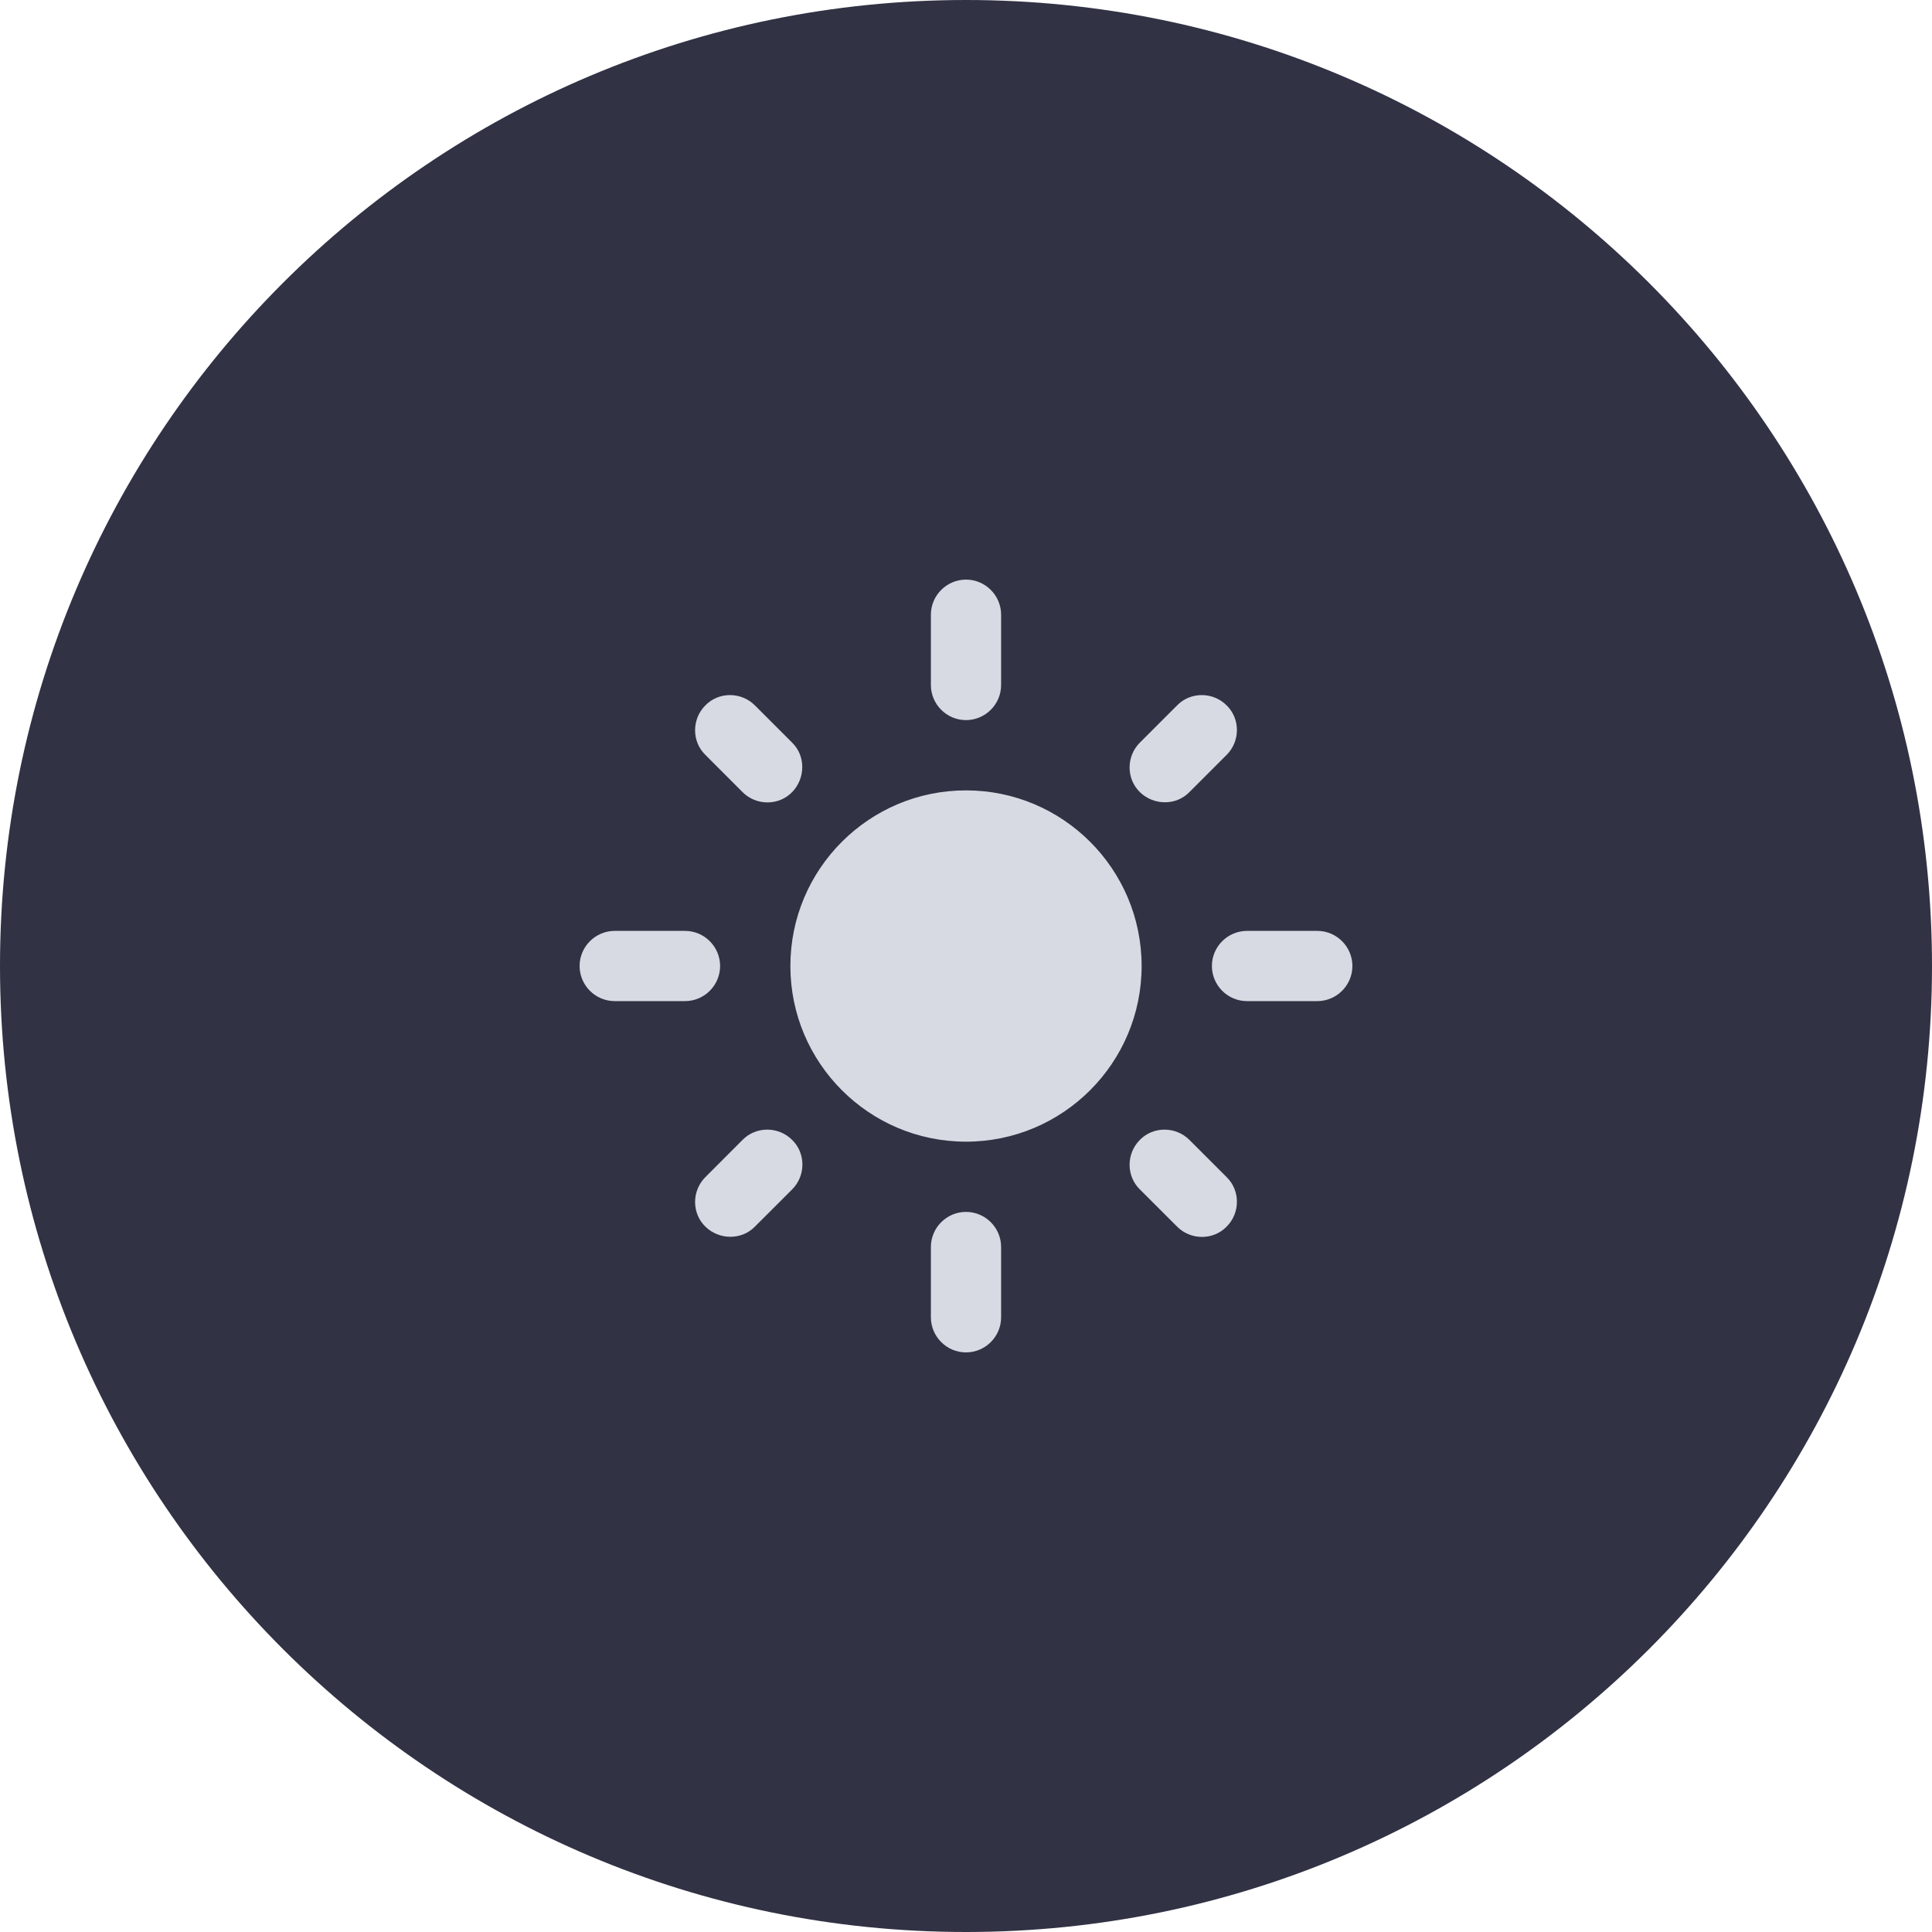
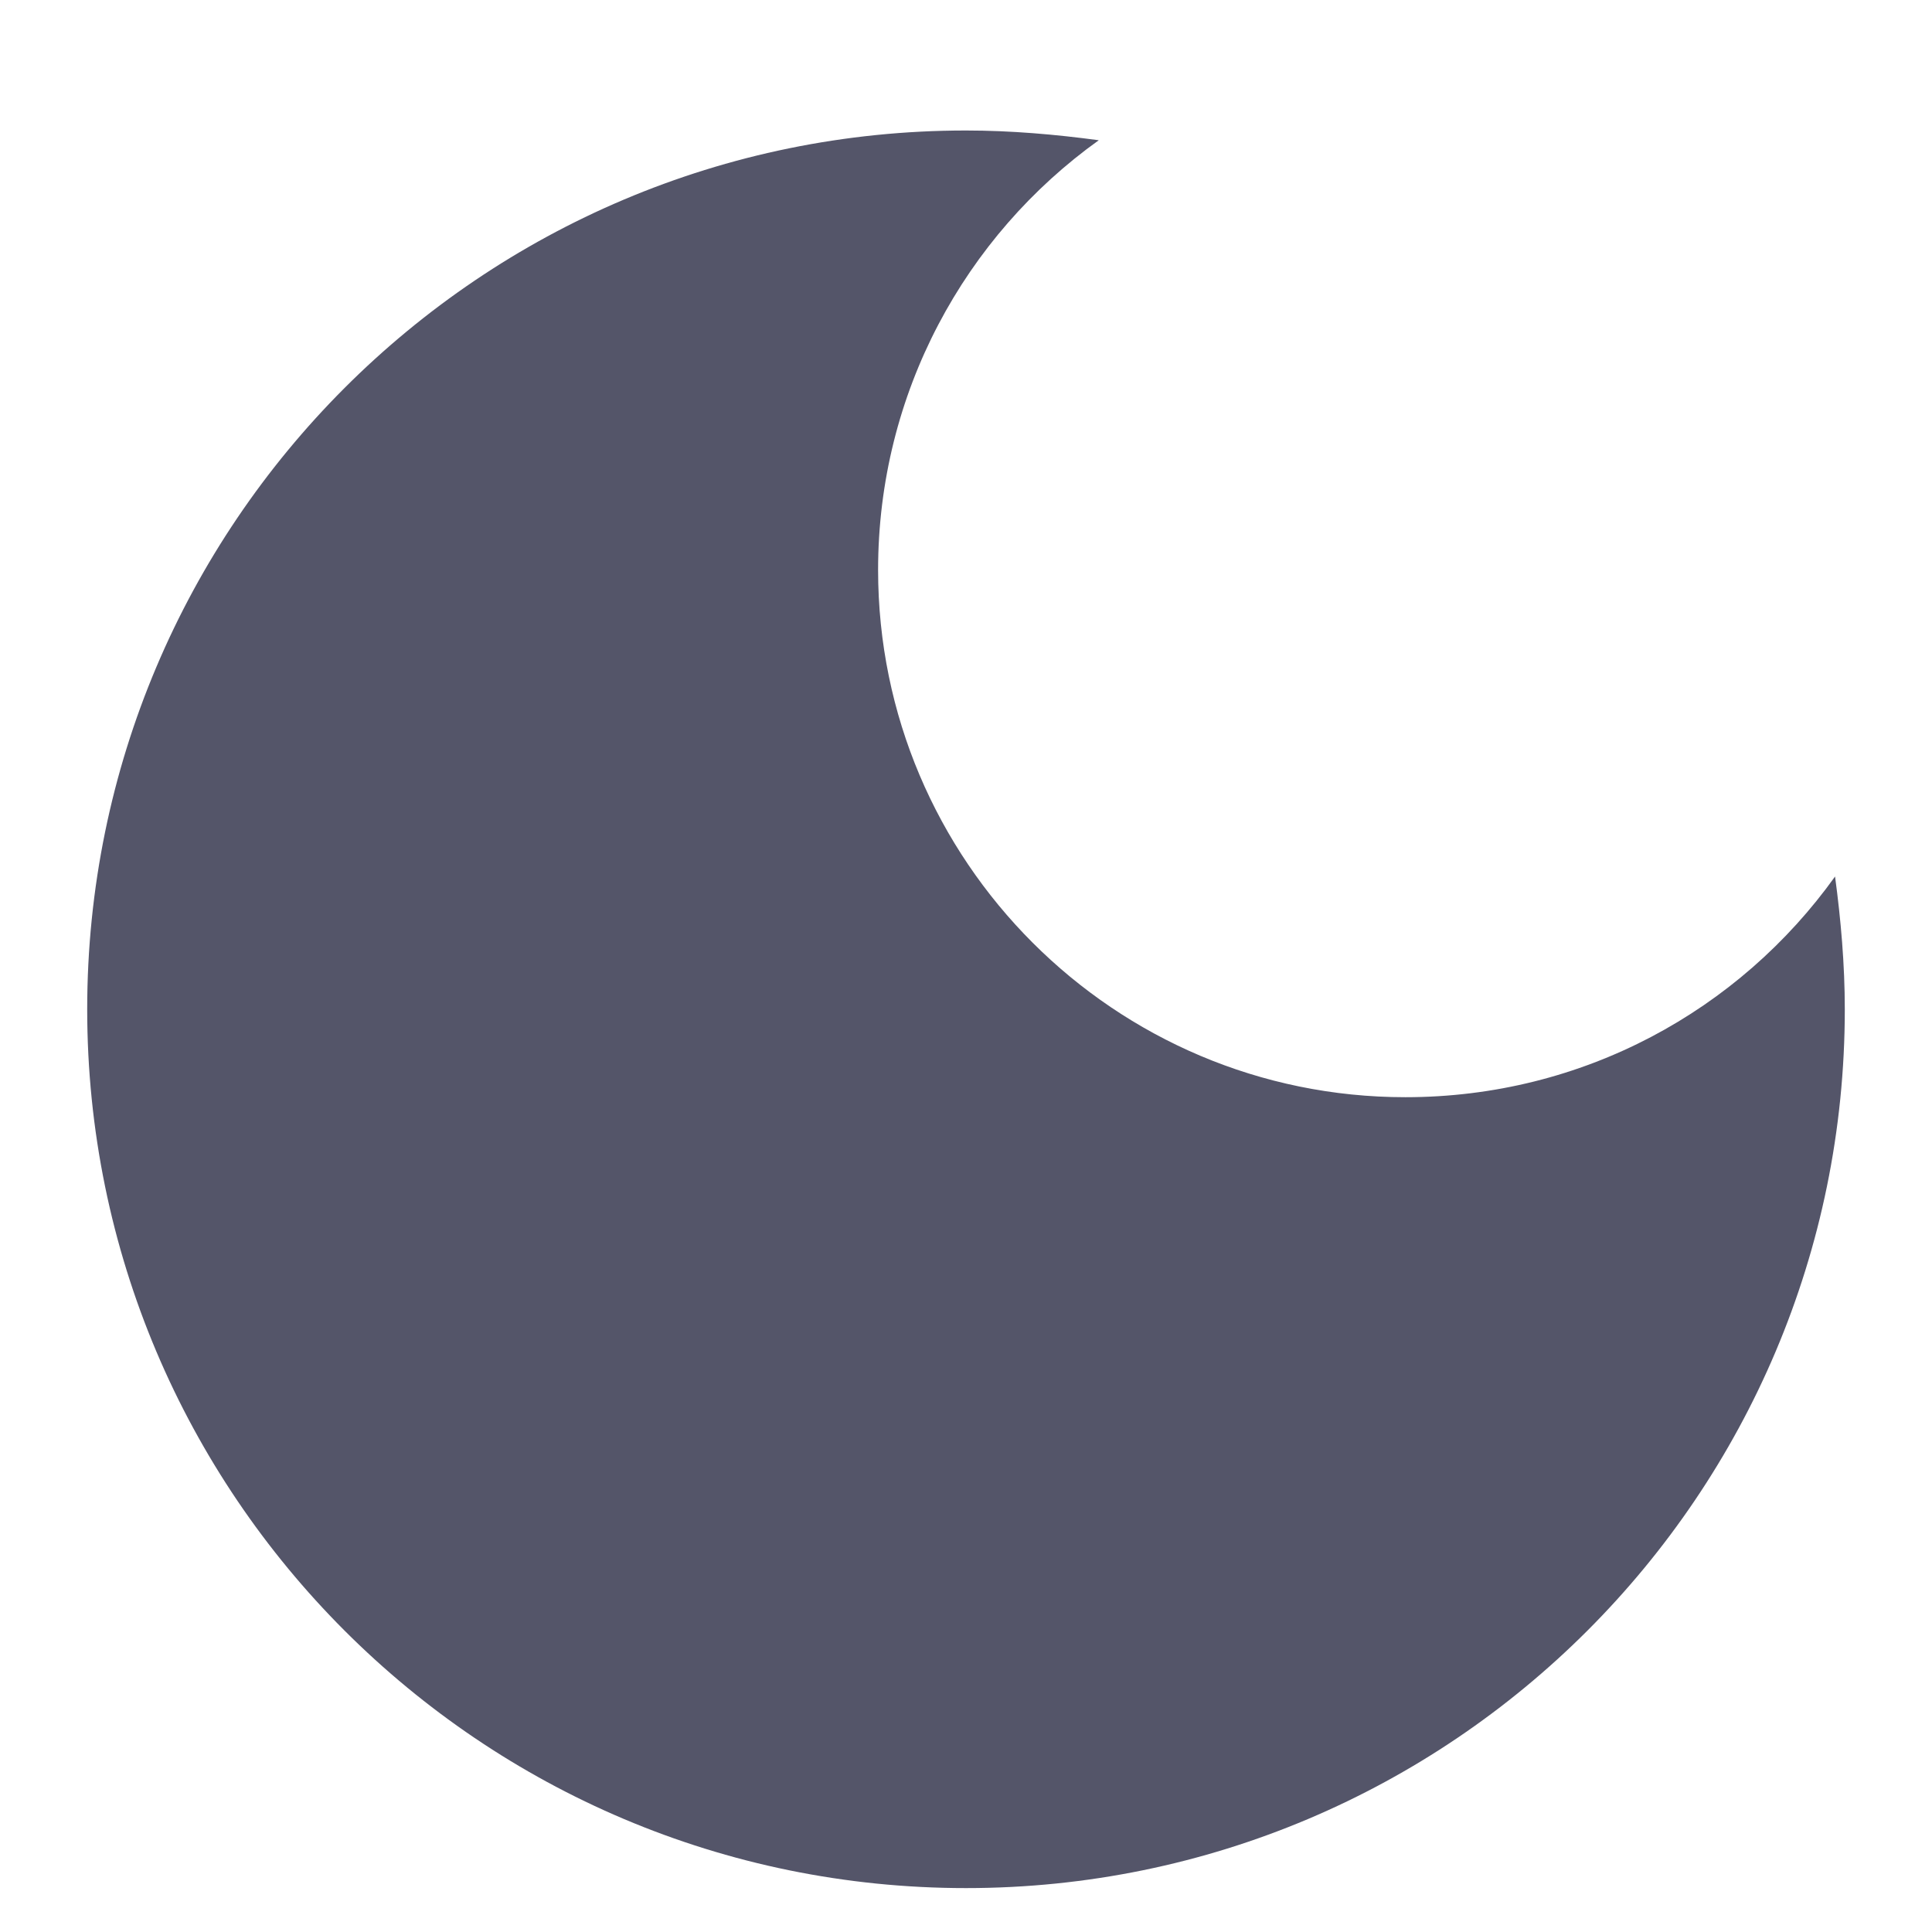
- <svg xmlns="http://www.w3.org/2000/svg" width="40" height="40" viewBox="0 0 40 40" fill="none">
-   <path d="M0 20C0 8.954 8.954 0 20 0C31.046 0 40 8.954 40 20C40 31.046 31.046 40 20 40C8.954 40 0 31.046 0 20Z" fill="#313244" />
-   <path d="M20 16.364C17.993 16.364 16.364 17.993 16.364 20C16.364 22.007 17.993 23.637 20 23.637C22.007 23.637 23.636 22.007 23.636 20C23.636 17.993 22.007 16.364 20 16.364ZM12.727 20.727H14.182C14.582 20.727 14.909 20.4 14.909 20C14.909 19.6 14.582 19.273 14.182 19.273H12.727C12.327 19.273 12 19.6 12 20C12 20.4 12.327 20.727 12.727 20.727ZM25.818 20.727H27.273C27.673 20.727 28 20.4 28 20C28 19.6 27.673 19.273 27.273 19.273H25.818C25.418 19.273 25.091 19.6 25.091 20C25.091 20.4 25.418 20.727 25.818 20.727ZM19.273 12.727V14.182C19.273 14.582 19.6 14.909 20 14.909C20.4 14.909 20.727 14.582 20.727 14.182V12.727C20.727 12.327 20.4 12 20 12C19.6 12 19.273 12.327 19.273 12.727ZM19.273 25.818V27.273C19.273 27.673 19.6 28 20 28C20.4 28 20.727 27.673 20.727 27.273V25.818C20.727 25.418 20.4 25.091 20 25.091C19.6 25.091 19.273 25.418 19.273 25.818ZM15.629 14.604C15.345 14.32 14.88 14.32 14.604 14.604C14.32 14.887 14.32 15.353 14.604 15.629L15.374 16.4C15.658 16.684 16.124 16.684 16.4 16.4C16.676 16.116 16.684 15.651 16.4 15.375L15.629 14.604ZM24.625 23.6C24.342 23.317 23.876 23.317 23.6 23.6C23.316 23.884 23.316 24.349 23.6 24.626L24.371 25.396C24.654 25.68 25.12 25.68 25.396 25.396C25.68 25.113 25.68 24.647 25.396 24.371L24.625 23.6ZM25.396 15.629C25.68 15.346 25.68 14.88 25.396 14.604C25.113 14.32 24.647 14.32 24.371 14.604L23.6 15.375C23.316 15.658 23.316 16.124 23.6 16.4C23.884 16.677 24.349 16.684 24.625 16.4L25.396 15.629ZM16.4 24.626C16.684 24.342 16.684 23.877 16.4 23.6C16.116 23.317 15.651 23.317 15.374 23.6L14.604 24.371C14.32 24.655 14.32 25.12 14.604 25.396C14.887 25.673 15.353 25.68 15.629 25.396L16.4 24.626Z" fill="#D7DAE3" />
+ <svg xmlns="http://www.w3.org/2000/svg" width="20" height="20" viewBox="0 0 22 21" fill="none">
+   <g id="Type=Bulk, Icon=Moon">
+     <g id="Moon">
+       <path id="Vector" d="M11 0.986C5.474 0.986 0.993 5.467 0.993 10.993C0.993 16.519 5.474 21 11 21C16.526 21 21.007 16.519 21.007 10.993C21.007 10.482 20.962 9.97 20.896 9.481C19.806 11.004 18.027 11.994 16.003 11.994C12.69 11.994 9.999 9.303 9.999 5.99C9.999 3.977 10.989 2.187 12.512 1.097C12.023 1.031 11.511 0.986 11 0.986Z" fill="#545569" />
+     </g>
+   </g>
</svg>
